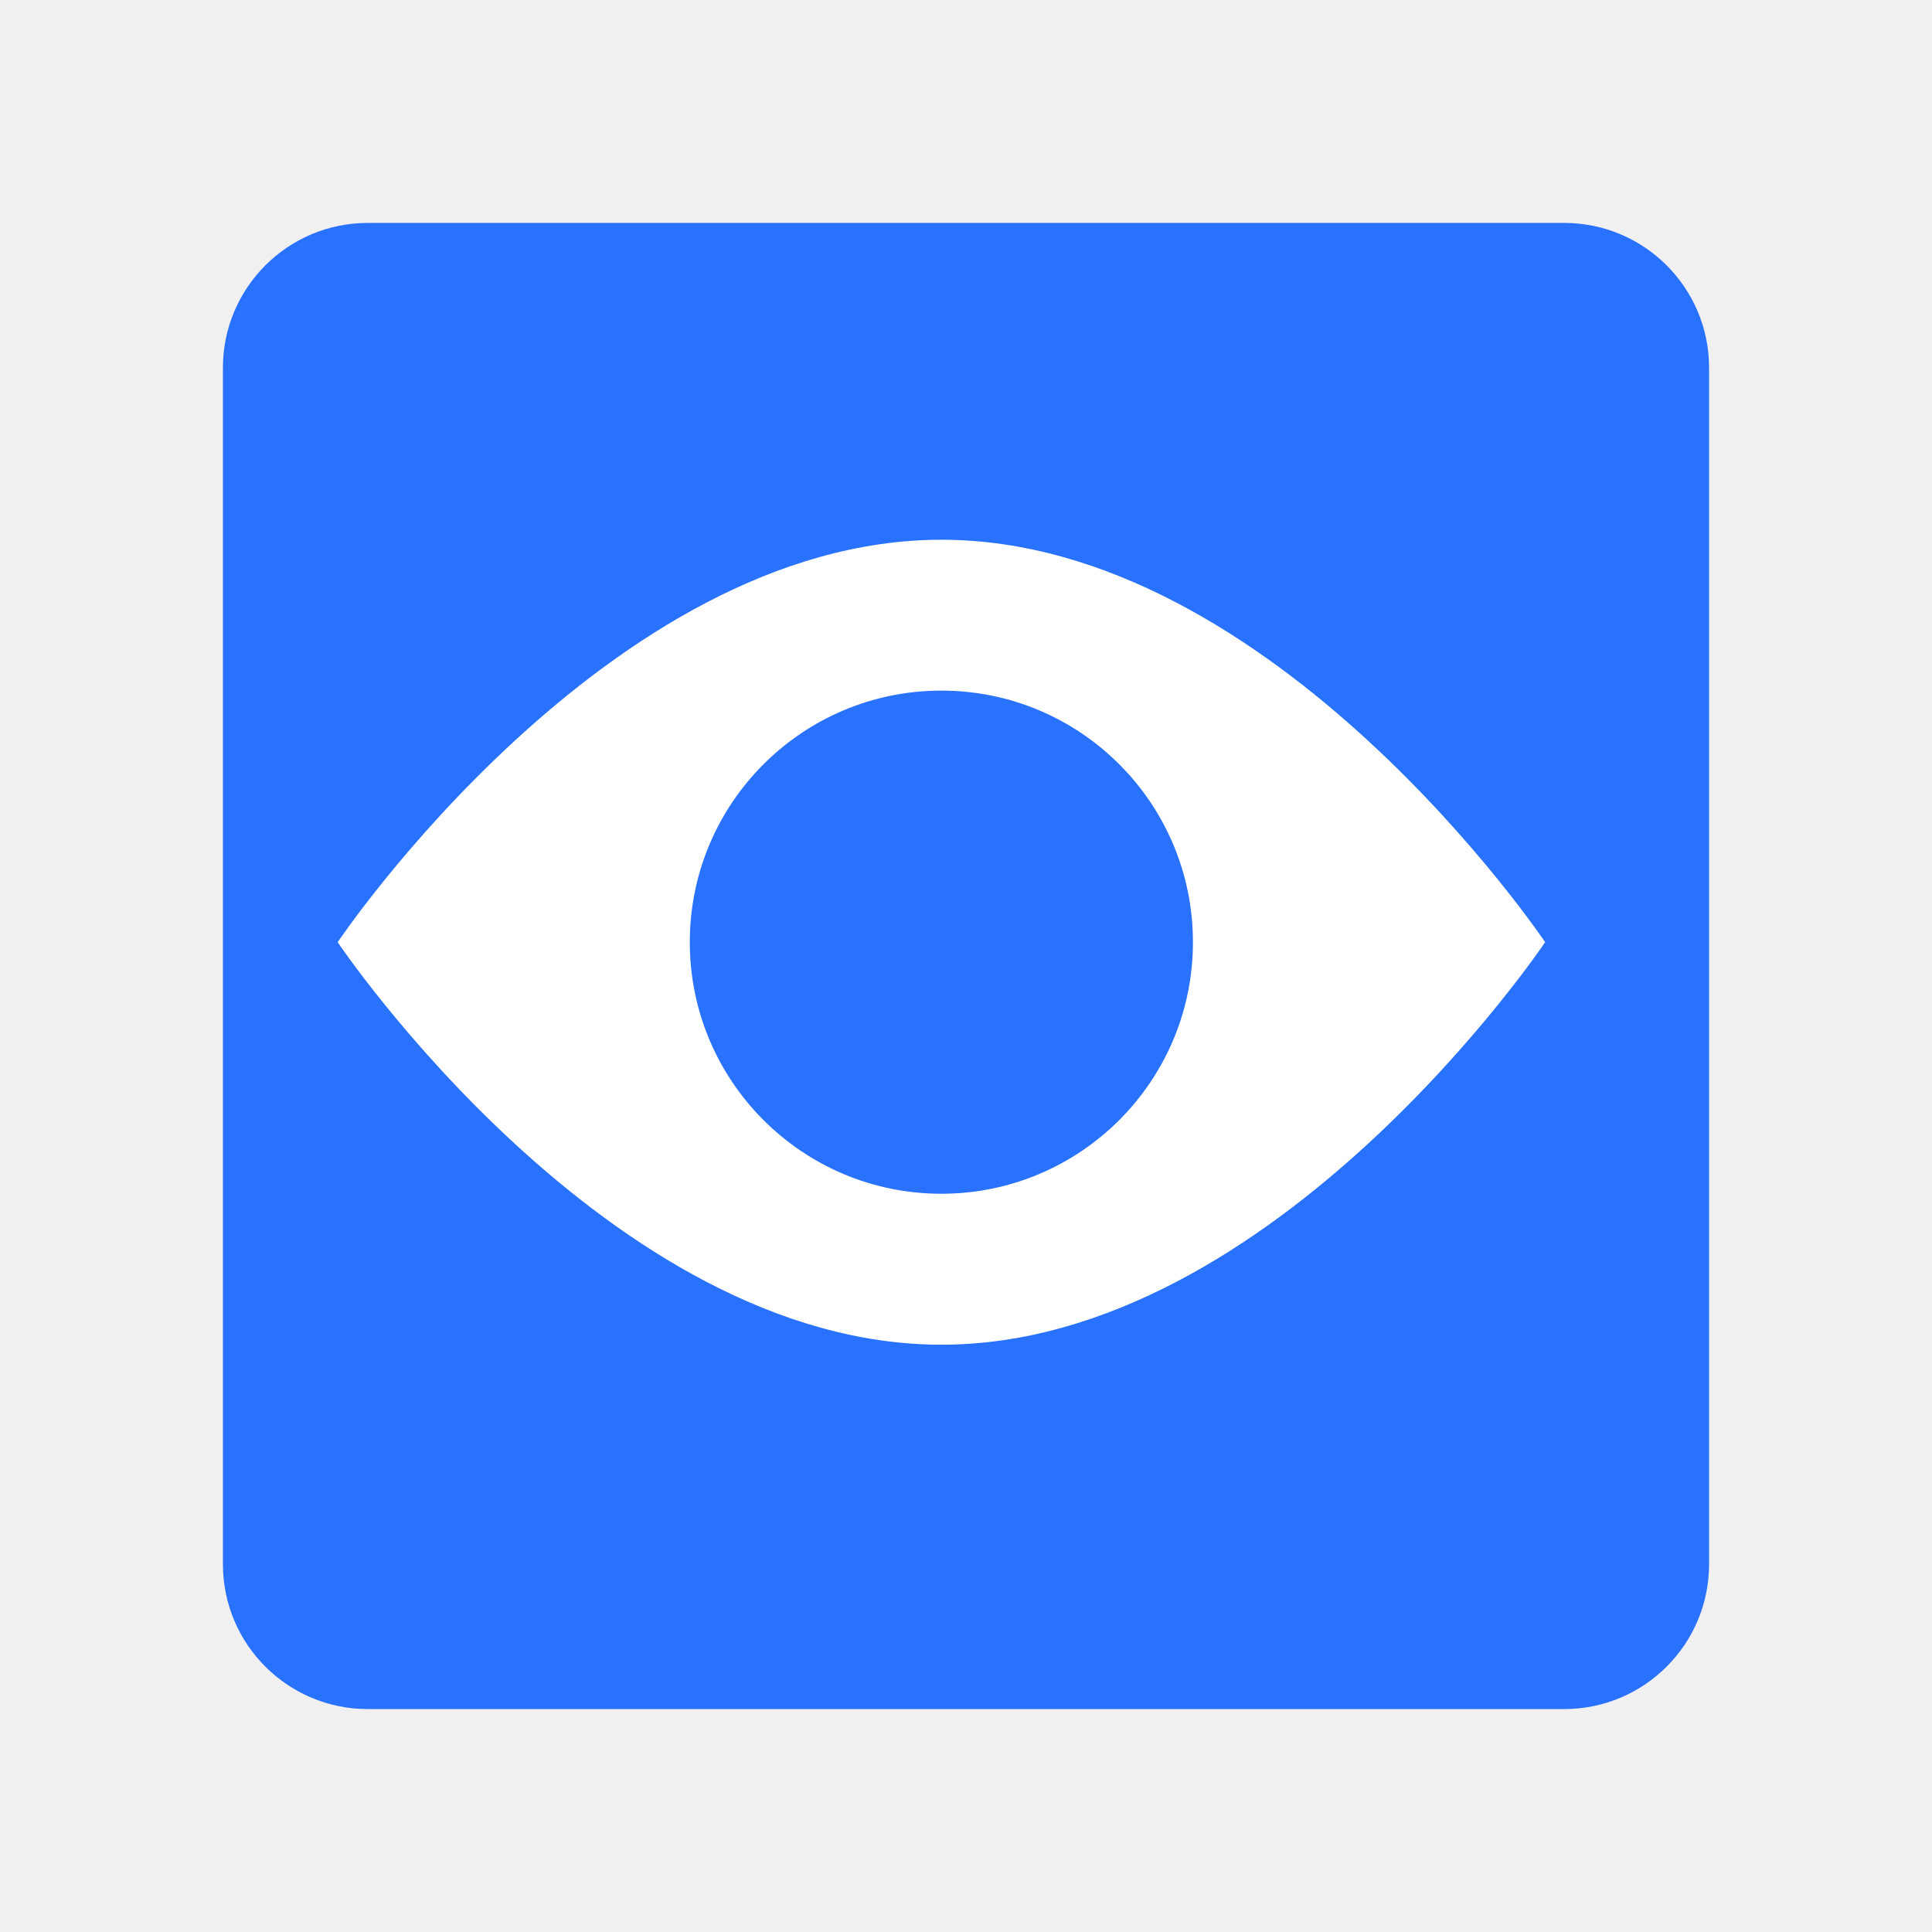
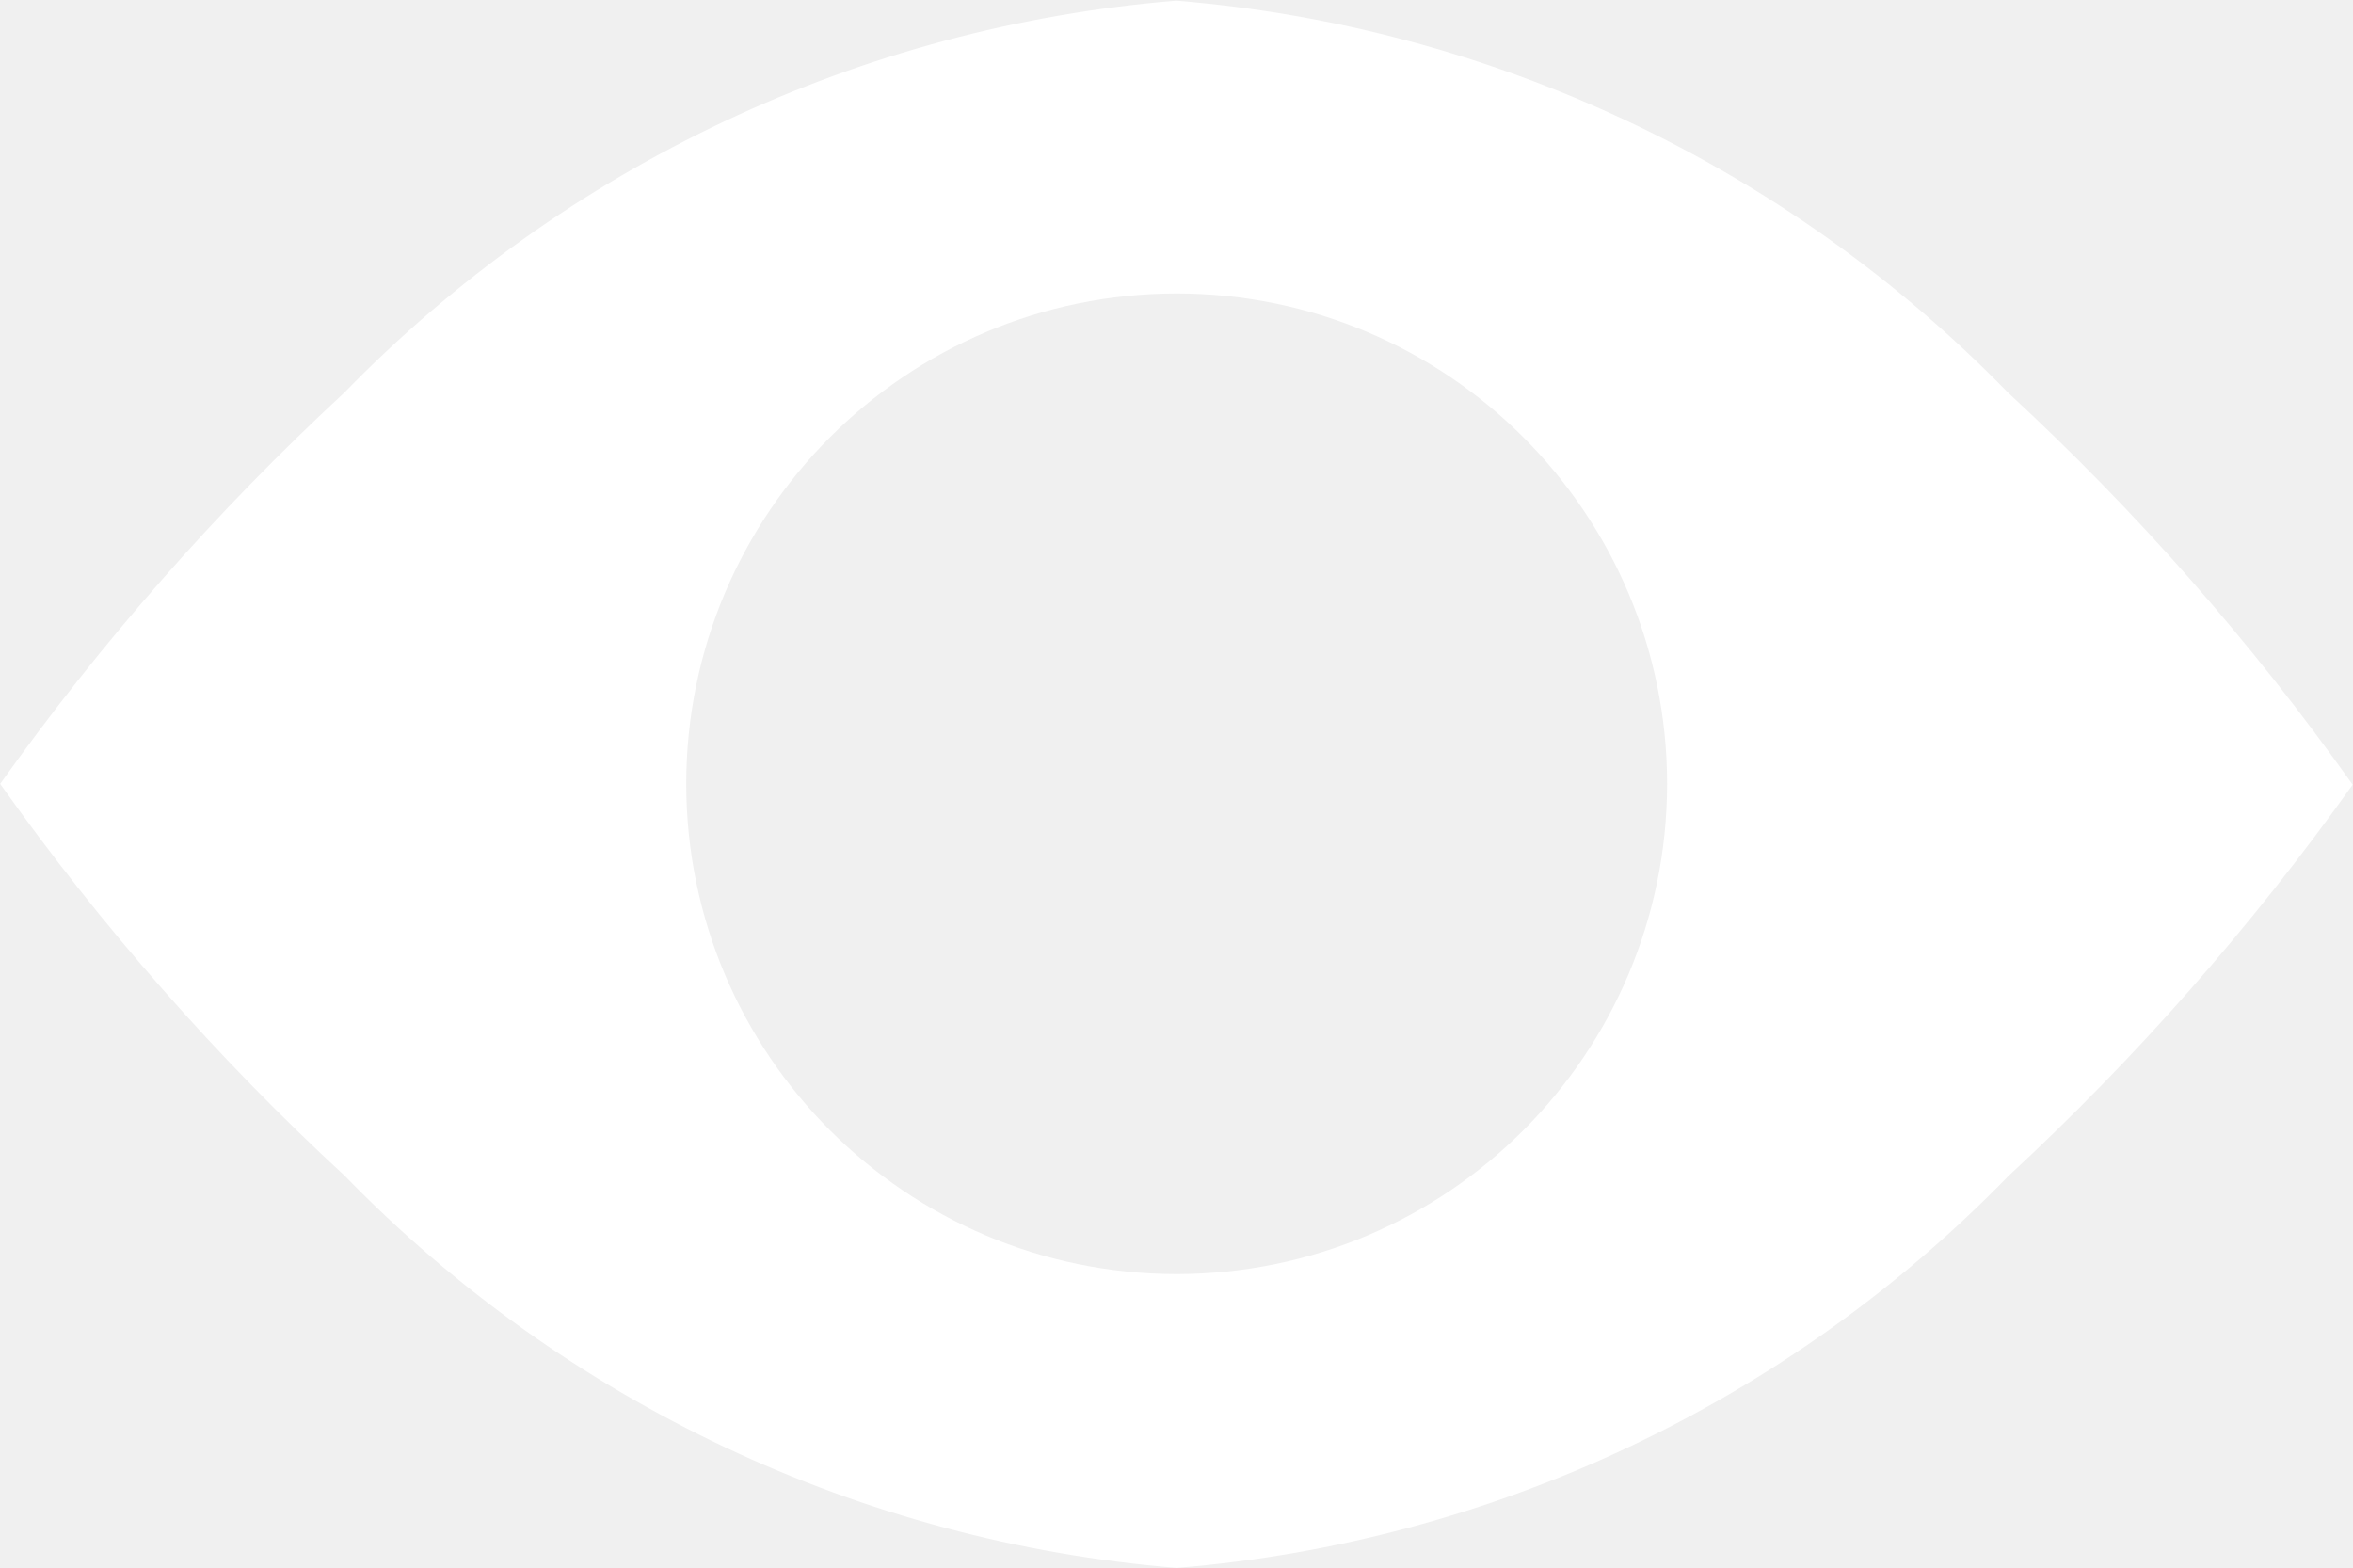
- <svg xmlns="http://www.w3.org/2000/svg" version="1.1" id="Layer_1" x="0px" y="0px" width="52px" height="52px" viewBox="0 0 52 52" enable-background="new 0 0 52 52" xml:space="preserve">
-   <g id="XMLID_126_">
-     <g>
-       <path id="XMLID_1097_" fill="#2971FF" d="M46,42.102C46,44.254,44.254,46,42.1,46H9.9C7.746,46,6,44.254,6,42.102V9.898    C6,7.746,7.746,6,9.9,6H42.1C44.254,6,46,7.746,46,9.898V42.102z" />
-       <g id="XMLID_963_">
-         <path fill="#FFF" d="M41.588,25.359c0,0-7.275-10.832-16.25-10.832S9.088,25.359,9.088,25.359s7.275,10.834,16.25,10.834     S41.588,25.359,41.588,25.359z" />
-       </g>
-       <circle id="XMLID_880_" fill="#2971FF" cx="25.337" cy="25.359" r="6.771" />
-     </g>
+ <svg xmlns="http://www.w3.org/2000/svg" viewBox="0 0 14 9.329">
+   <defs>
+     <style>.a{fill:#fff;}</style>
+   </defs>
+   <g transform="translate(-1061.873 -608.22)">
+     <path class="a" d="M-2703.873,4419.11a7.791,7.791,0,0,1-4.949-2.332,14.915,14.915,0,0,1-2.051-2.333h0l0,0a15.151,15.151,0,0,1,2.048-2.328,7.791,7.791,0,0,1,4.949-2.332,7.789,7.789,0,0,1,4.949,2.332,14.917,14.917,0,0,1,2.051,2.333h0l0,0a15.149,15.149,0,0,1-2.048,2.328A7.789,7.789,0,0,1-2703.873,4419.11Zm0-7.583a2.921,2.921,0,0,0-2.918,2.918,2.921,2.921,0,0,0,2.918,2.917,2.921,2.921,0,0,0,2.918-2.917A2.921,2.921,0,0,0-2703.873,4411.527Z" transform="translate(3772.747 -3801.561)" />
  </g>
-   <g>
- </g>
-   <g>
- </g>
-   <g>
- </g>
-   <g>
- </g>
-   <g>
- </g>
-   <g>
- </g>
-   <g>
- </g>
-   <g>
- </g>
-   <g>
- </g>
-   <g>
- </g>
-   <g>
- </g>
-   <g>
- </g>
-   <g>
- </g>
-   <g>
- </g>
-   <g>
- </g>
</svg>
